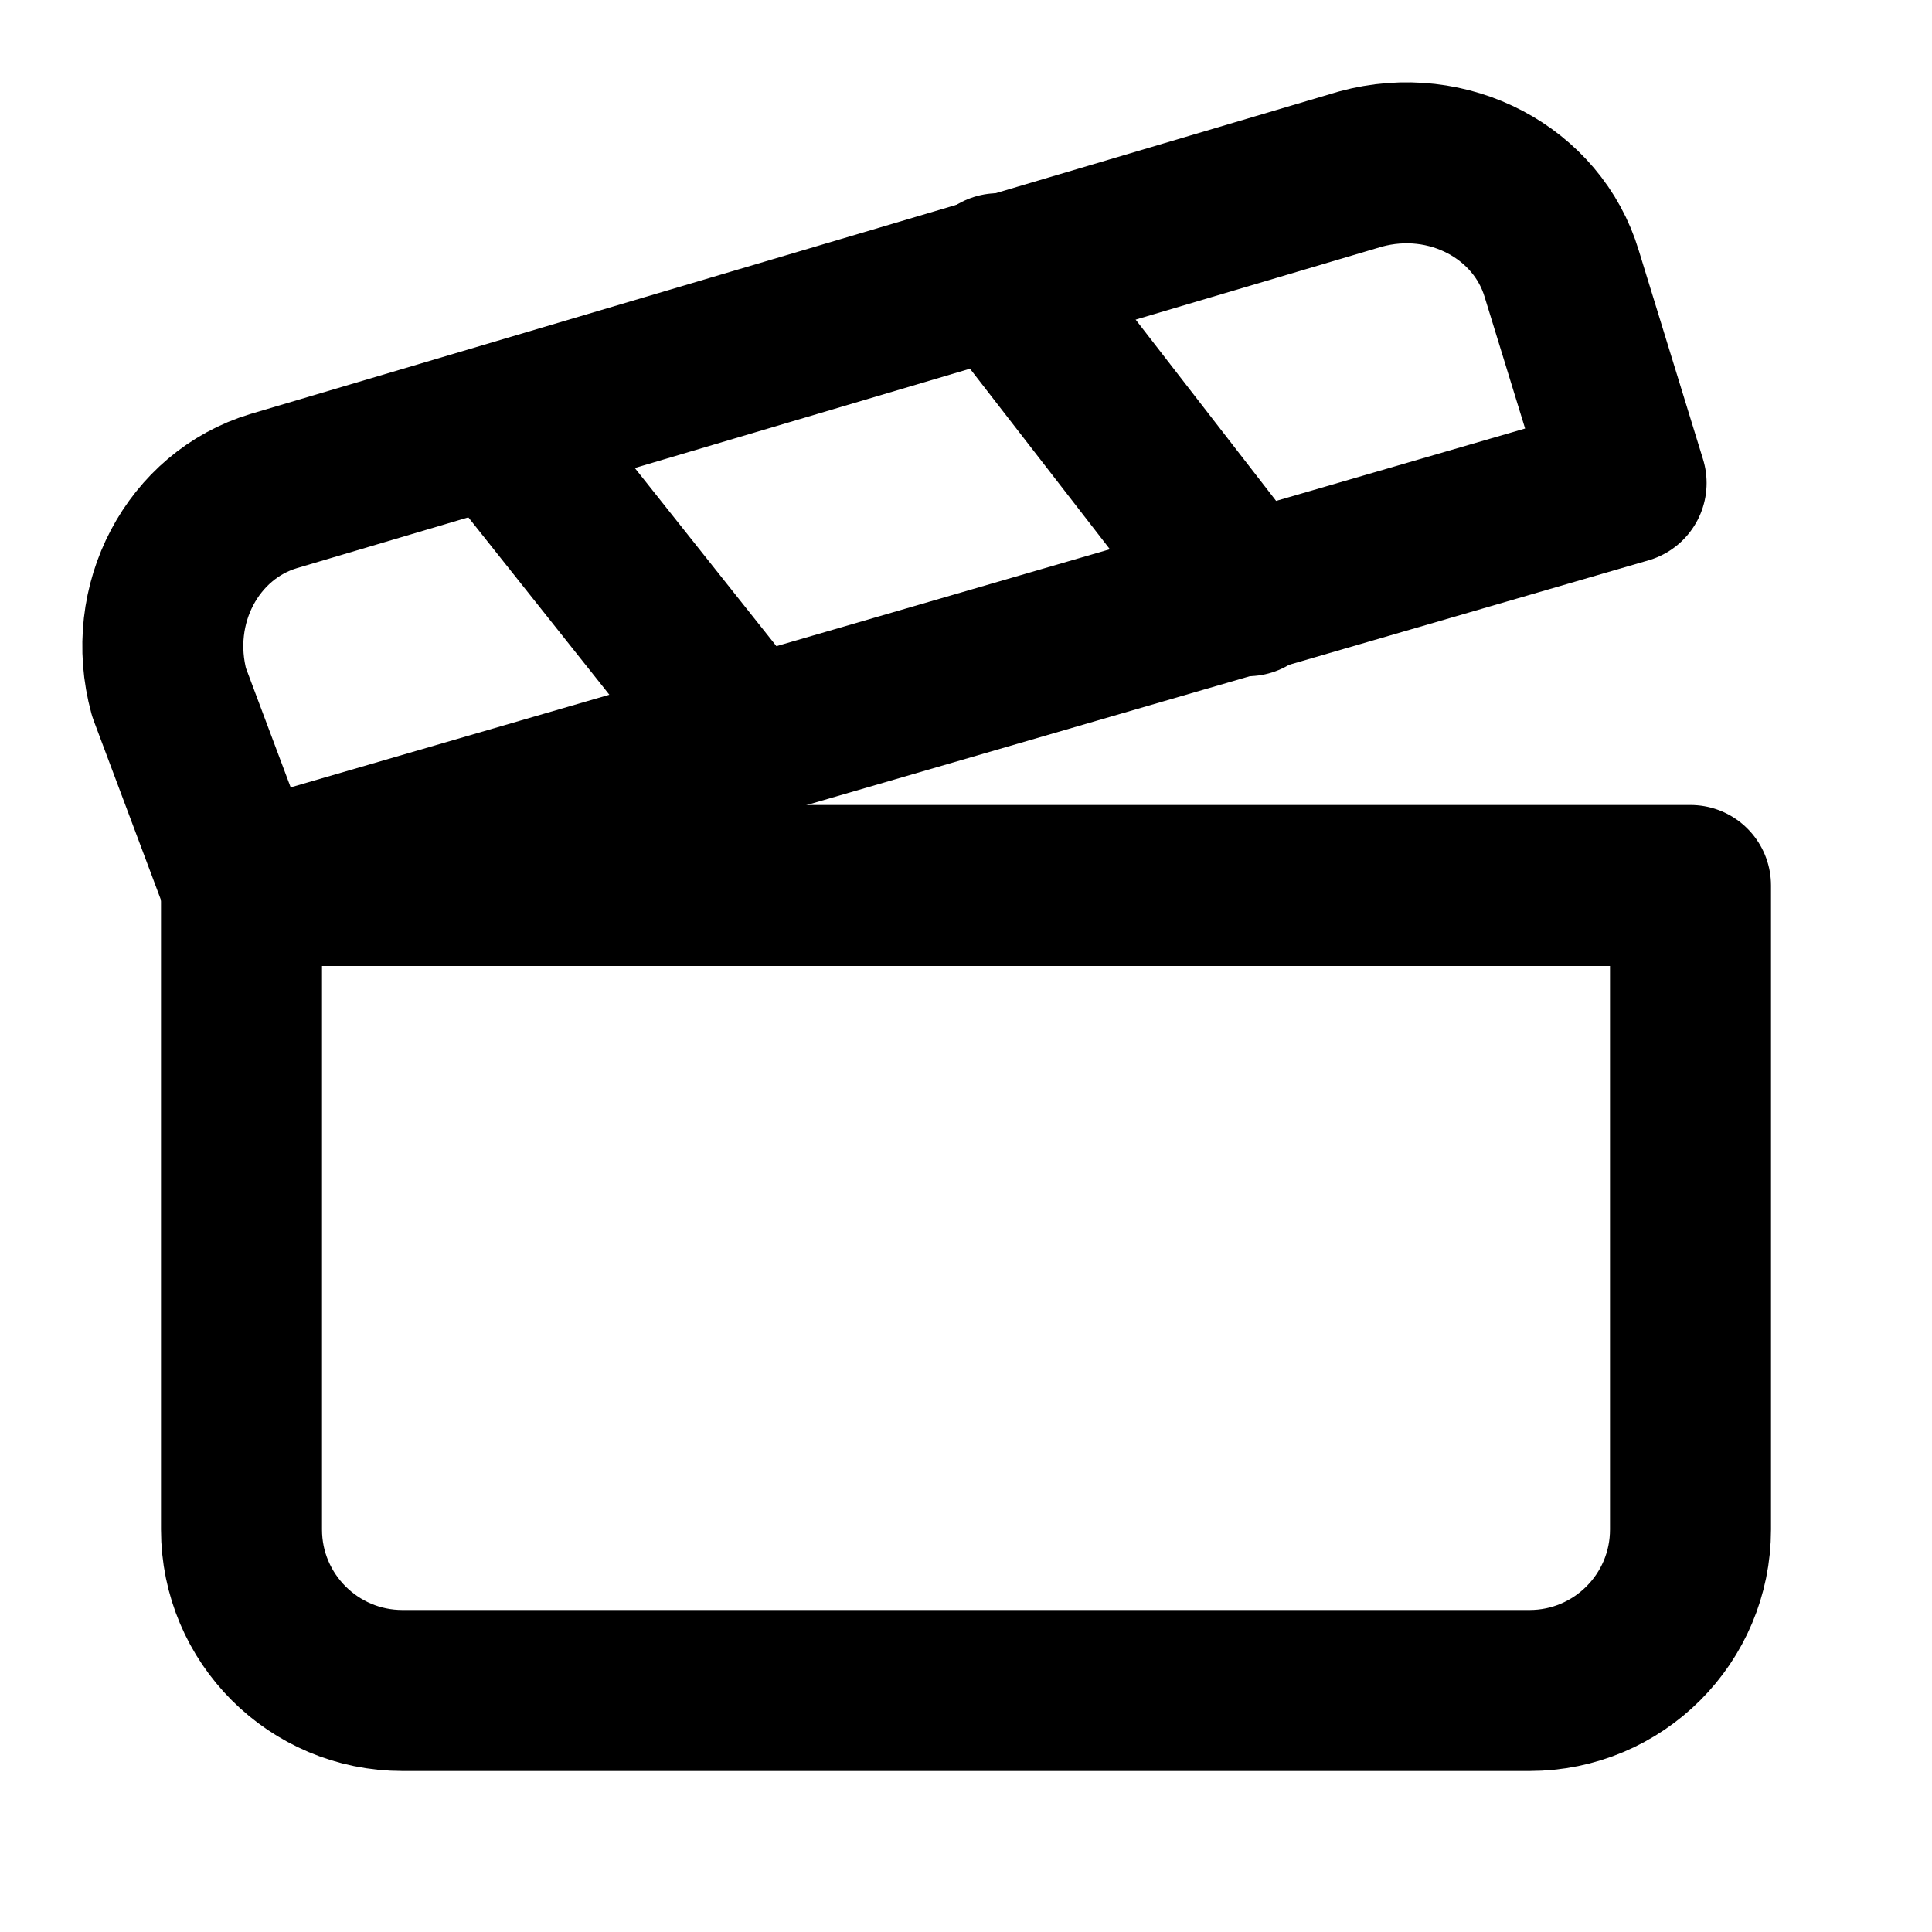
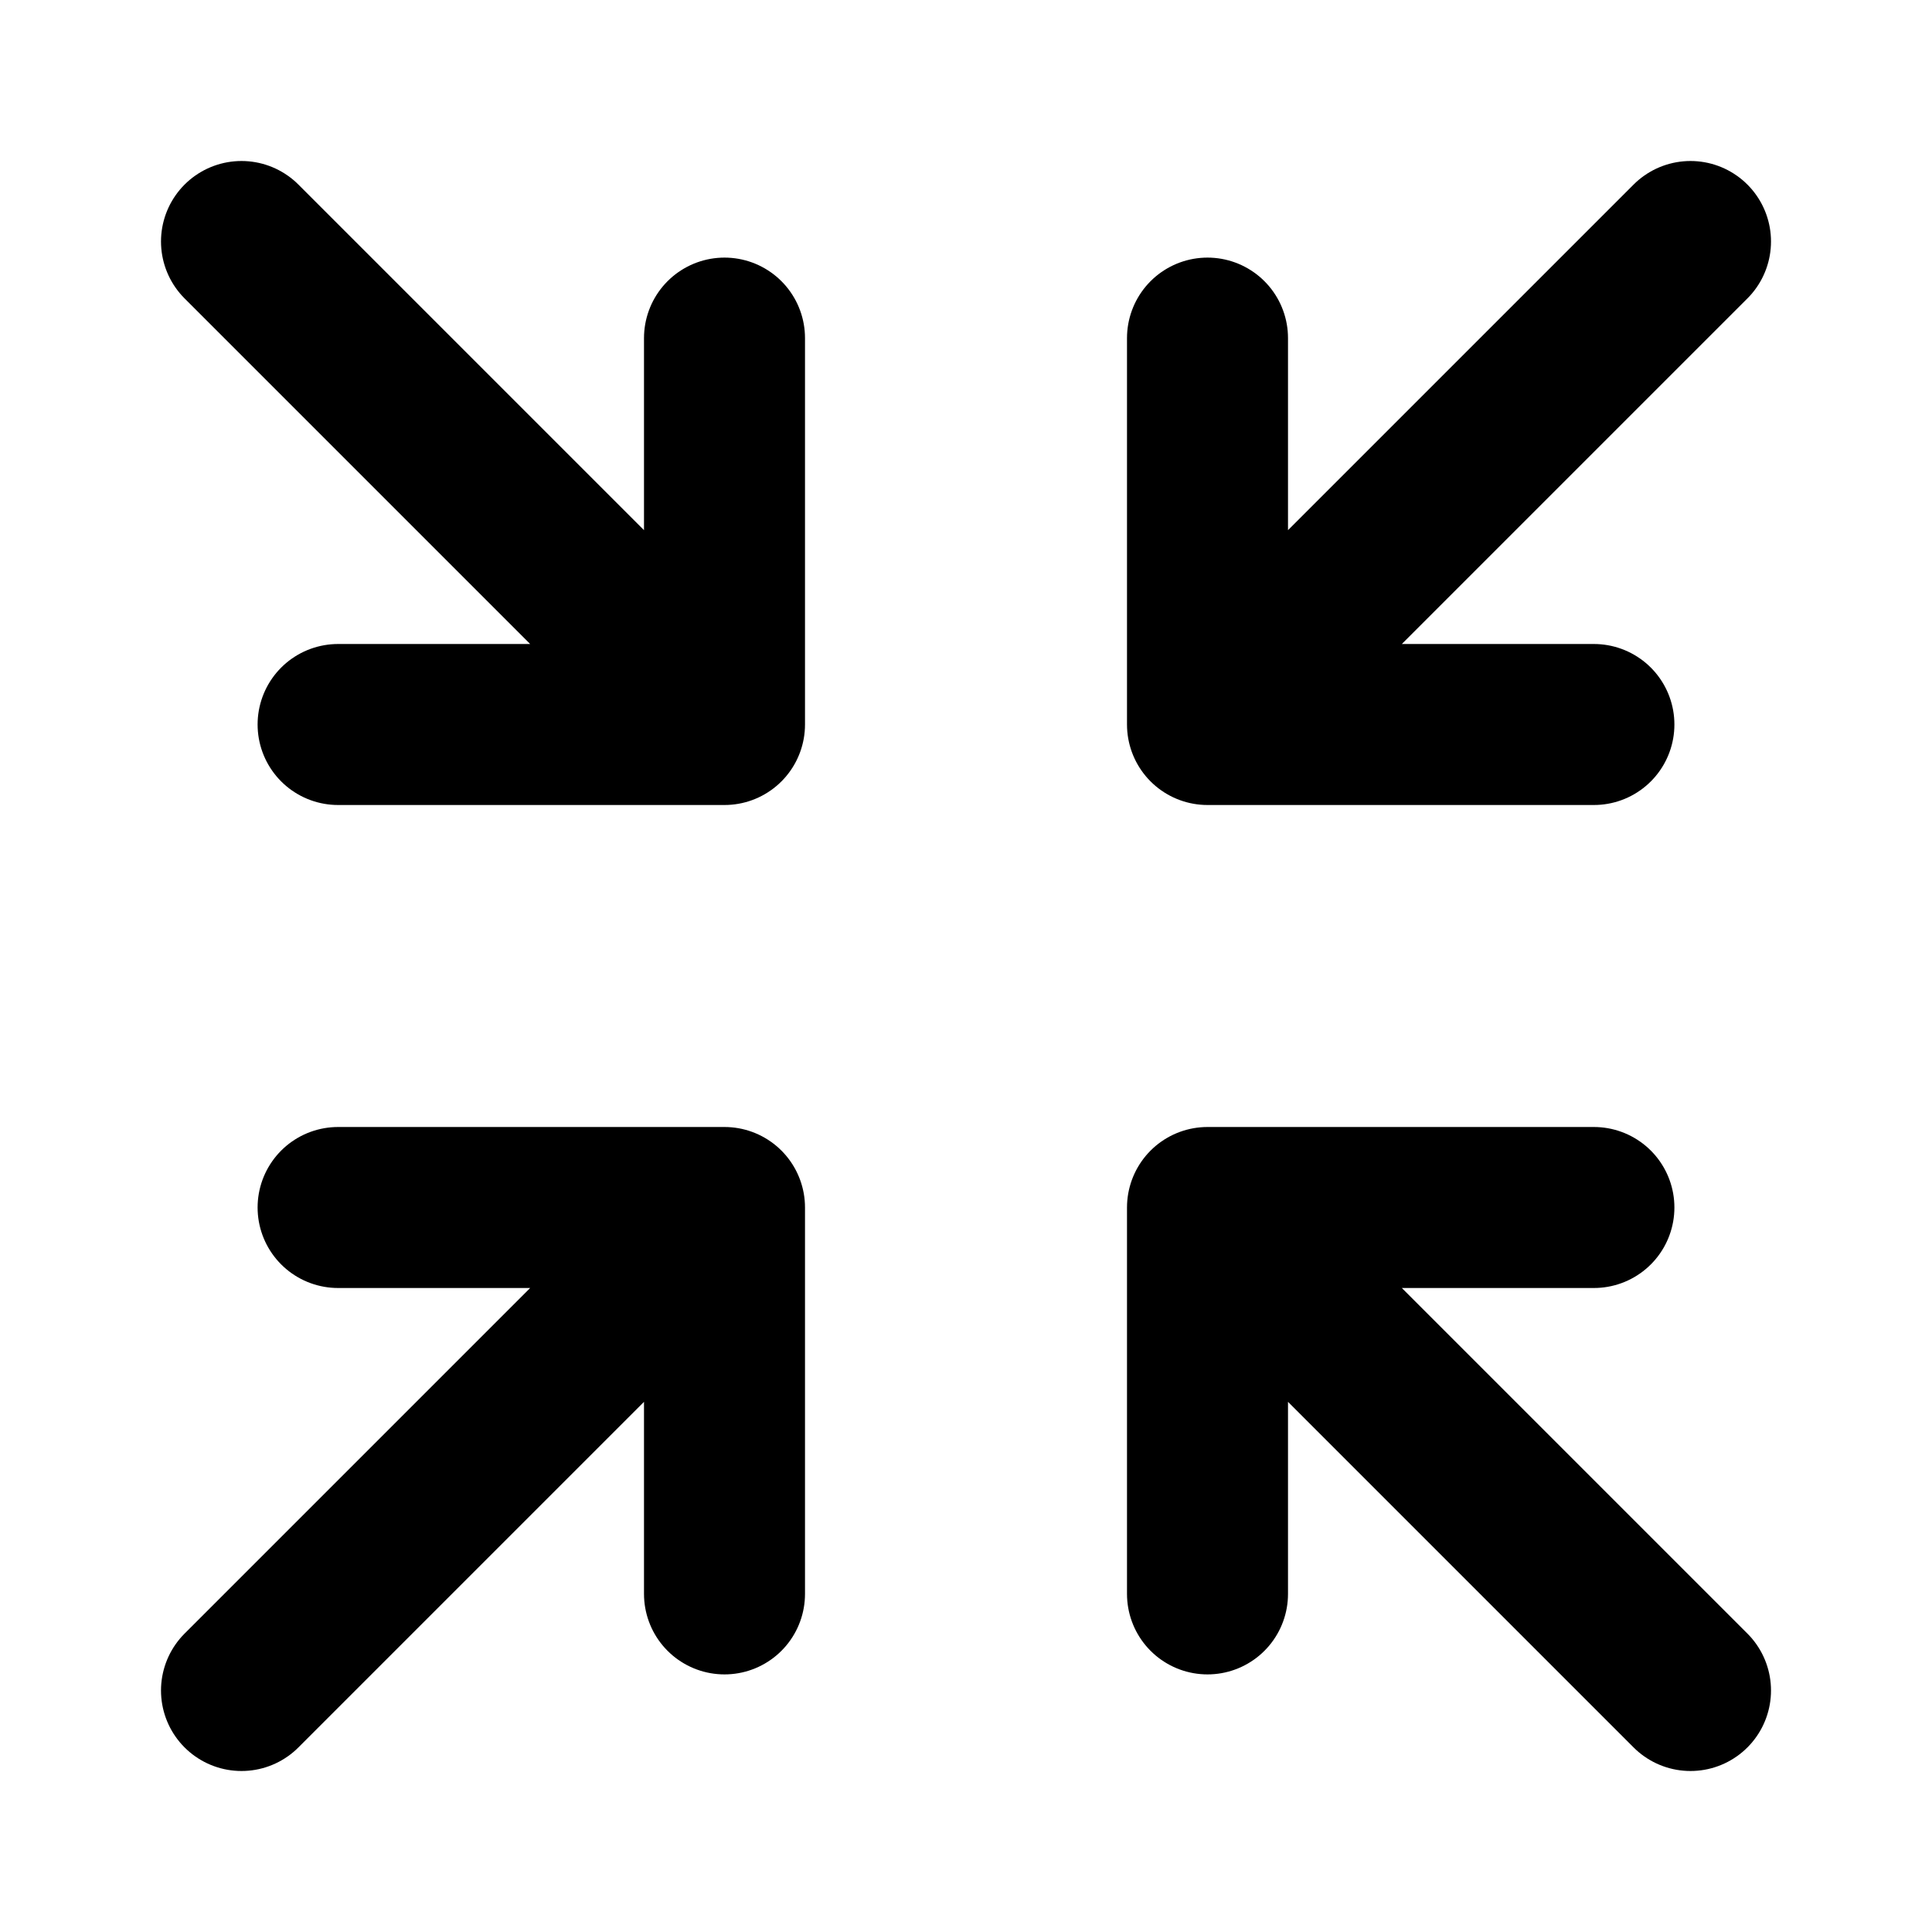
<svg xmlns="http://www.w3.org/2000/svg" width="24" height="24" viewBox="0 0 24 24" fill="none" stroke="currentColor" stroke-width="2" stroke-linecap="round" stroke-linejoin="round">
-   <path d="M20.2 6 3 11l-.9-2.4c-.3-1.1.3-2.2 1.3-2.5l13.5-4c1.1-.3 2.2.3 2.5 1.3Z" />
-   <path d="m6.2 5.3 3.1 3.9" />
-   <path d="m12.4 3.4 3.1 4" />
-   <path d="M3 11h18v8a2 2 0 0 1-2 2H5a2 2 0 0 1-2-2Z" />
+   <path d="m15 15 6 6m-6-6v4.8m0-4.8h4.8" />
+   <path d="M9 19.8V15m0 0H4.2M9 15l-6 6" />
+   <path d="M15 4.2V9m0 0h4.8M15 9l6-6" />
+   <path d="M9 4.2V9m0 0H4.2M9 9 3 3" />
</svg>
